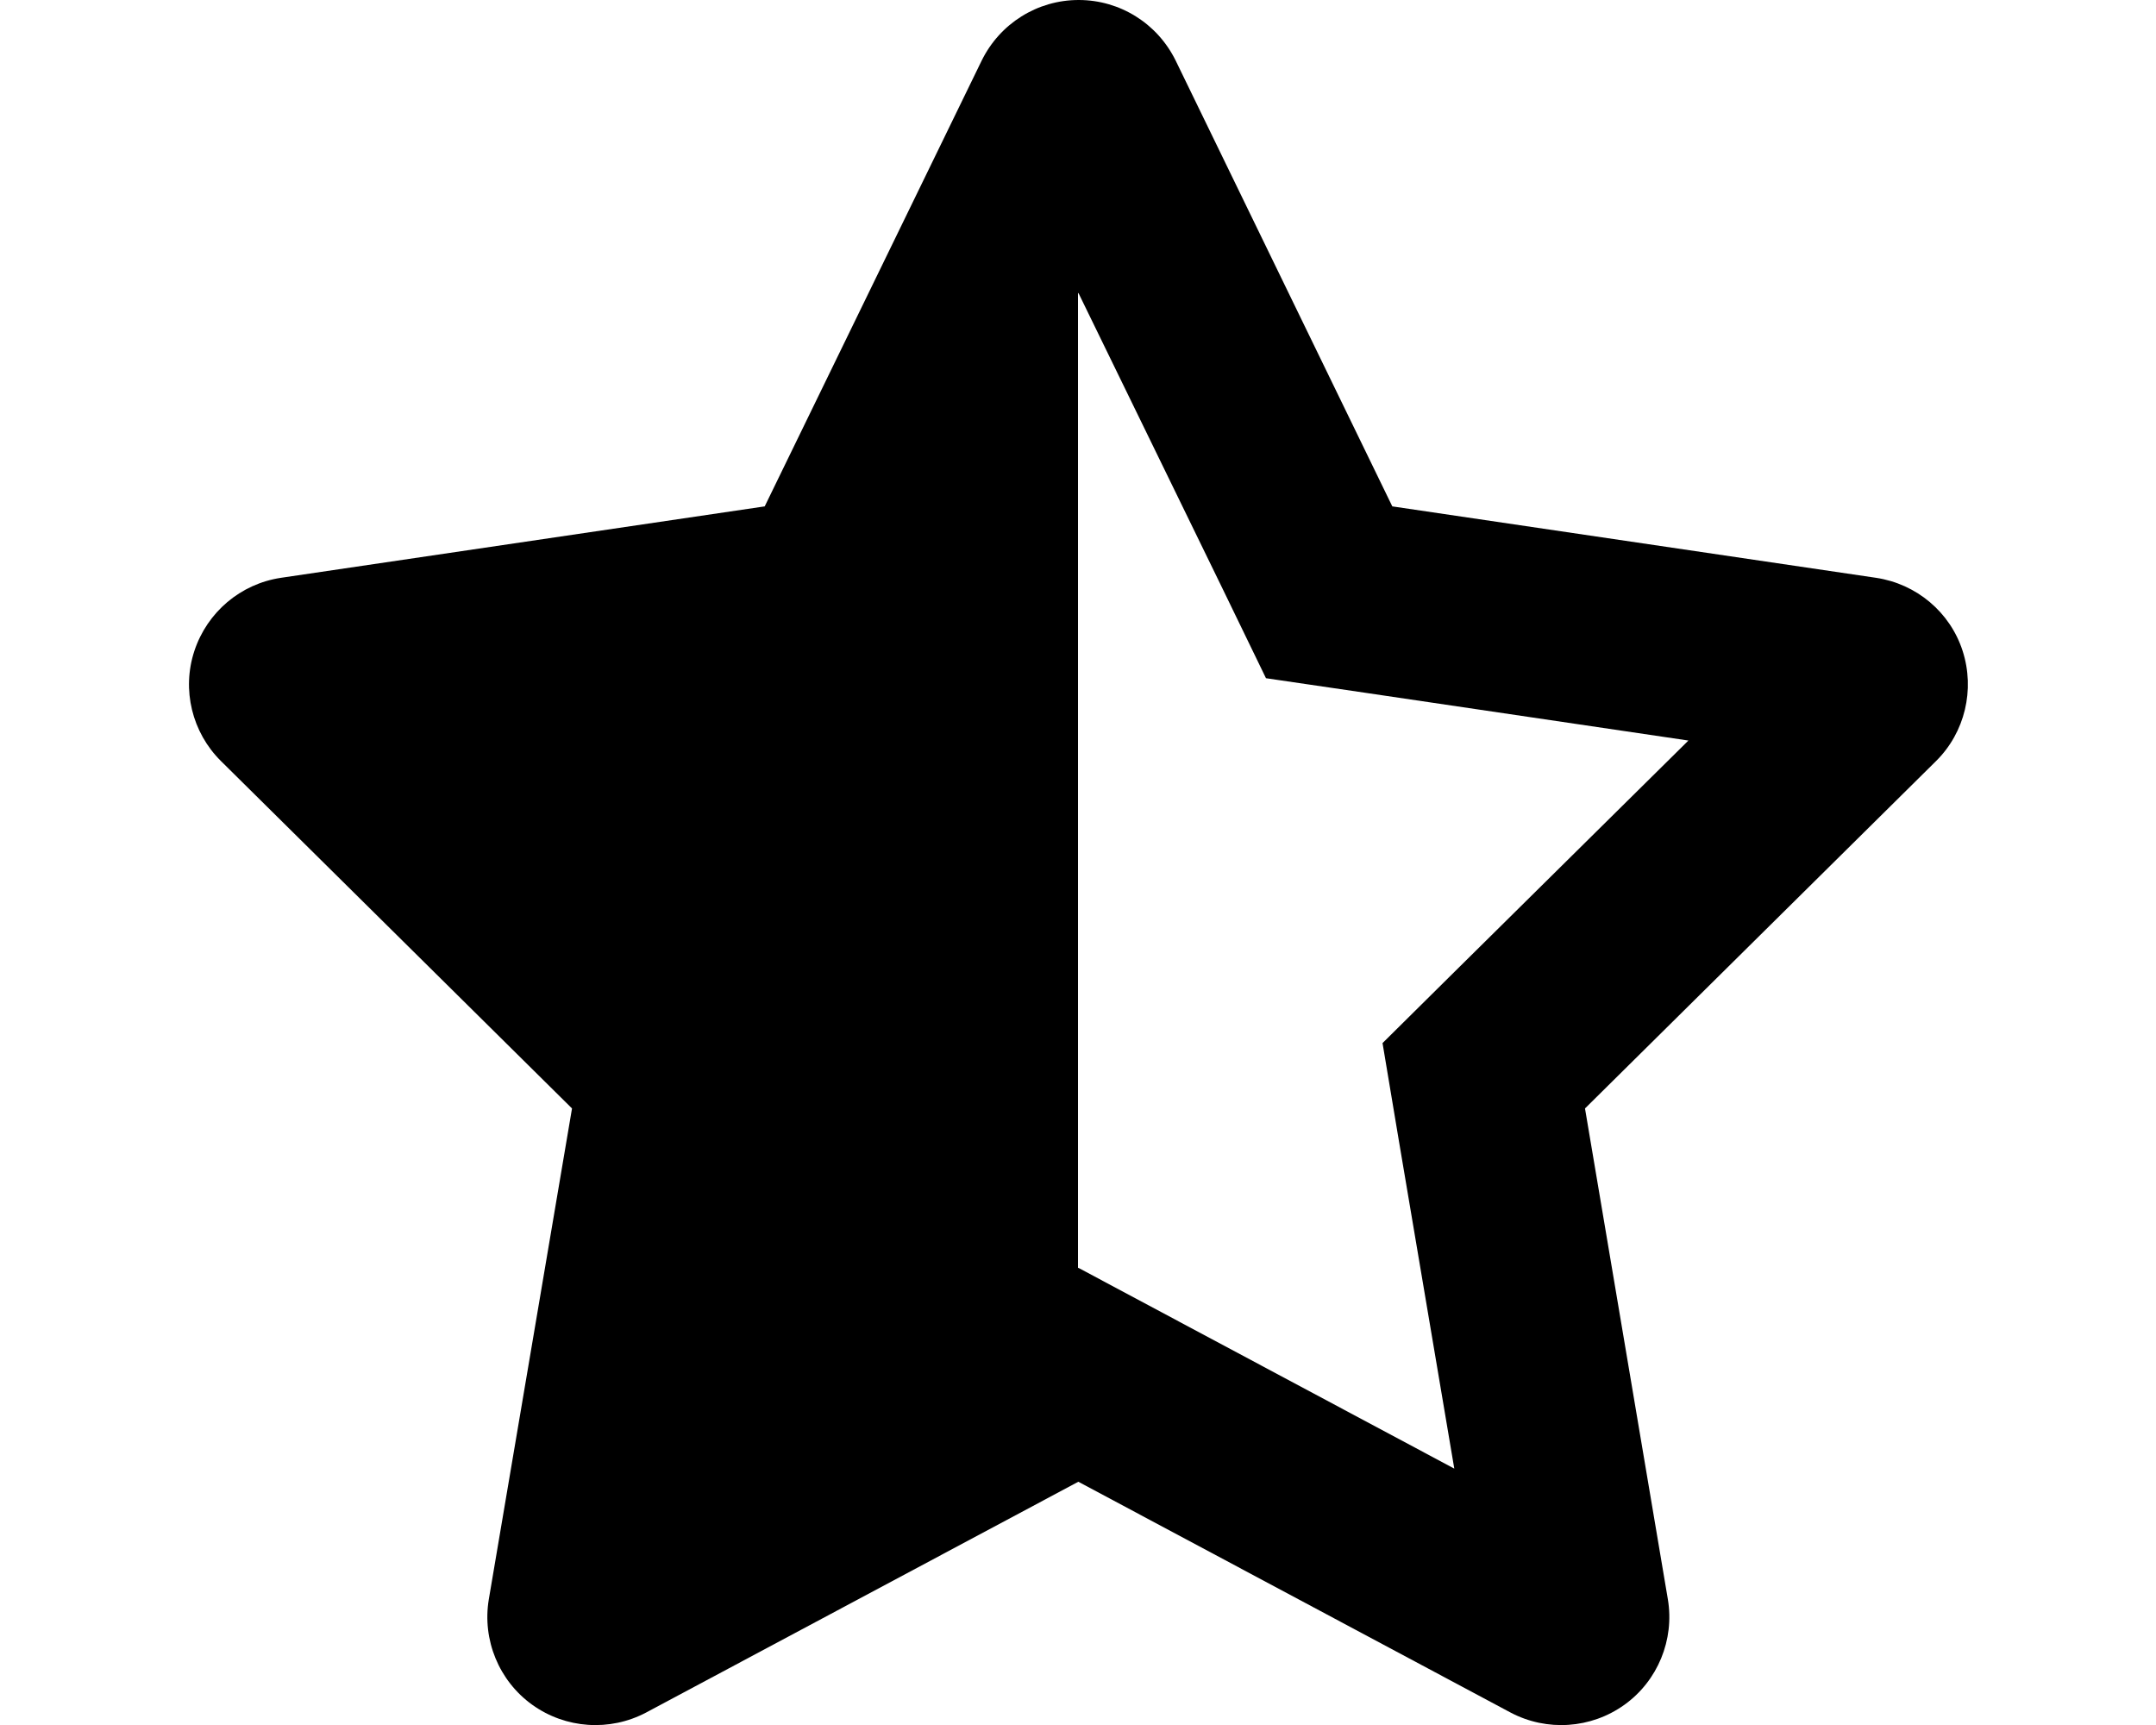
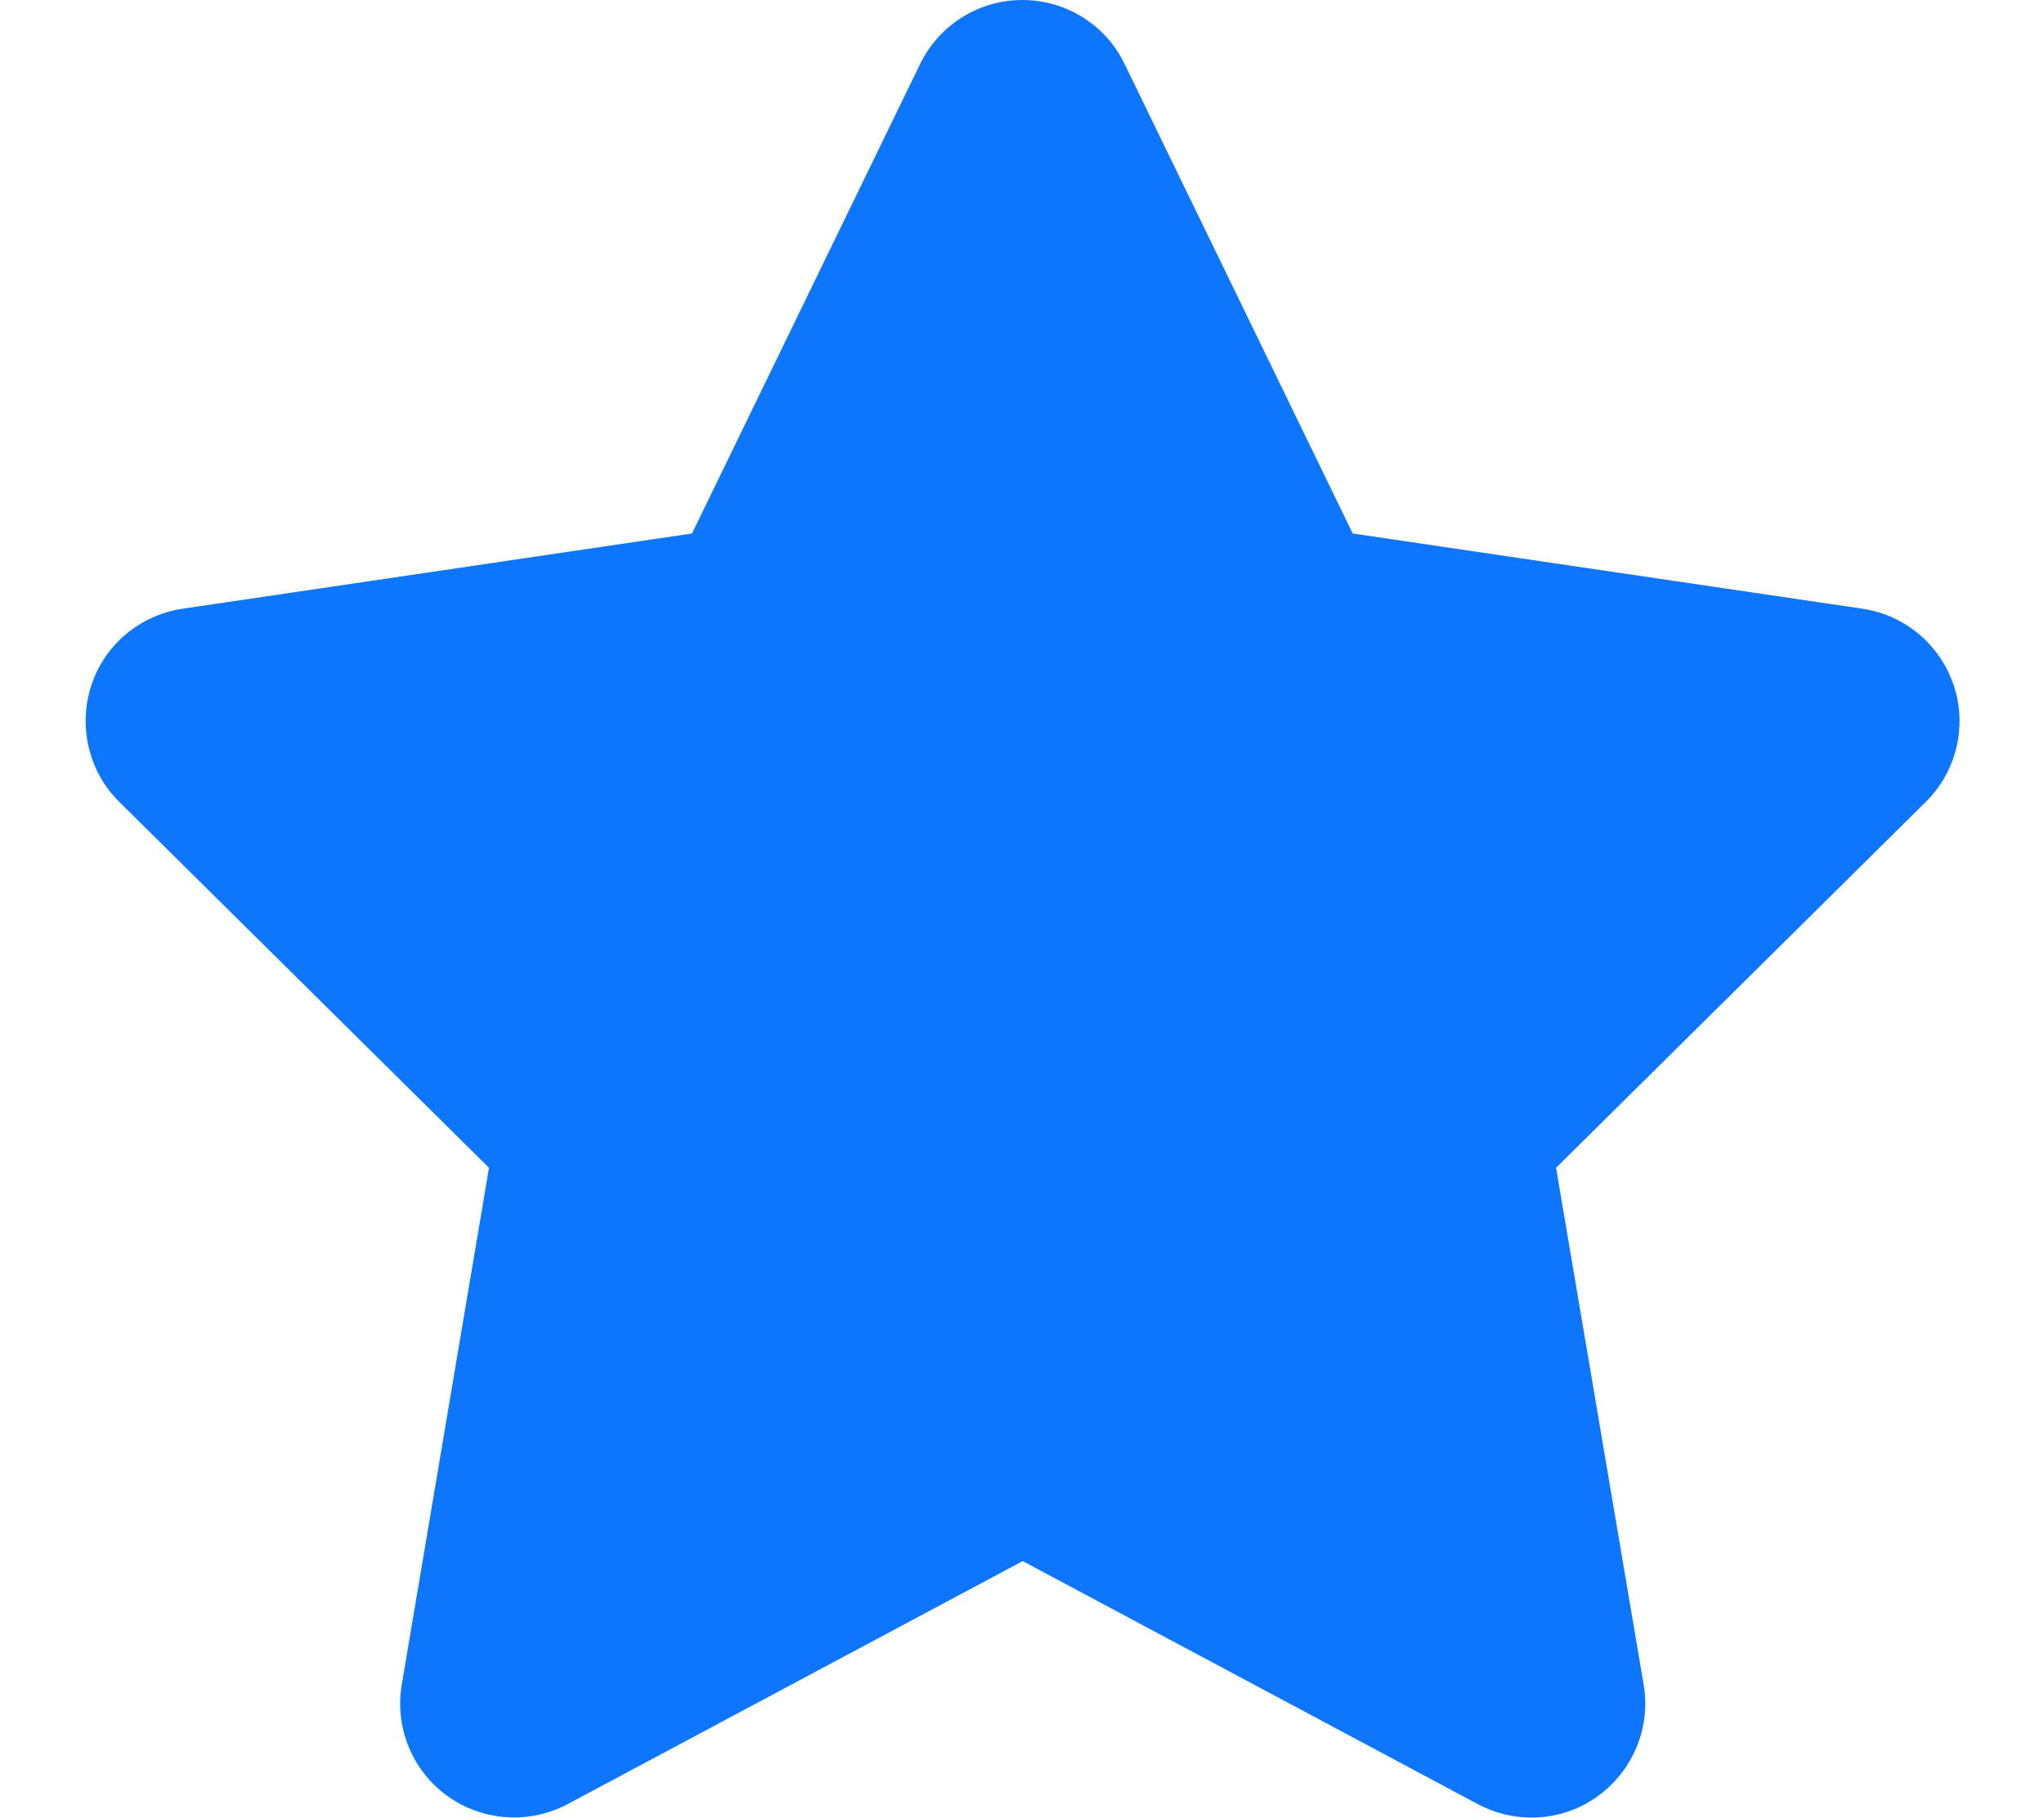
- <svg xmlns="http://www.w3.org/2000/svg" viewBox="0 0 640 512">
-   <path d="M320 376.4l.1-.1 26.4 14.1 85.2 45.5-16.5-97.6-4.8-28.7 20.7-20.5 70.1-69.3-96.1-14.2-29.3-4.3-12.9-26.6L320.1 86.9l-.1 .3V376.4zm175.1 98.3c2 12-3 24.2-12.9 31.3s-23 8-33.8 2.3L320.1 439.8 191.8 508.3C181 514 167.9 513.1 158 506s-14.9-19.3-12.9-31.3L169.8 329 65.6 225.9c-8.6-8.5-11.7-21.2-7.9-32.7s13.7-19.9 25.7-21.7L227 150.3 291.4 18c5.4-11 16.5-18 28.8-18s23.4 7 28.8 18l64.3 132.3 143.6 21.2c12 1.8 22 10.2 25.7 21.7s.7 24.2-7.9 32.7L470.5 329l24.6 145.7z" />
+ <svg xmlns="http://www.w3.org/2000/svg" viewBox="0 0 576 512" fill="#0e76fd">
+   <path d="M316.9 18C311.6 7 300.4 0 288.1 0s-23.4 7-28.8 18L195 150.3 51.4 171.5c-12 1.8-22 10.2-25.7 21.7s-.7 24.2 7.9 32.7L137.8 329 113.2 474.7c-2 12 3 24.2 12.9 31.3s23 8 33.8 2.3l128.3-68.5 128.3 68.5c10.8 5.7 23.9 4.9 33.8-2.3s14.9-19.3 12.9-31.3L438.5 329 542.7 225.9c8.6-8.5 11.7-21.2 7.9-32.7s-13.7-19.9-25.7-21.7L381.2 150.3 316.9 18z" />
</svg>
